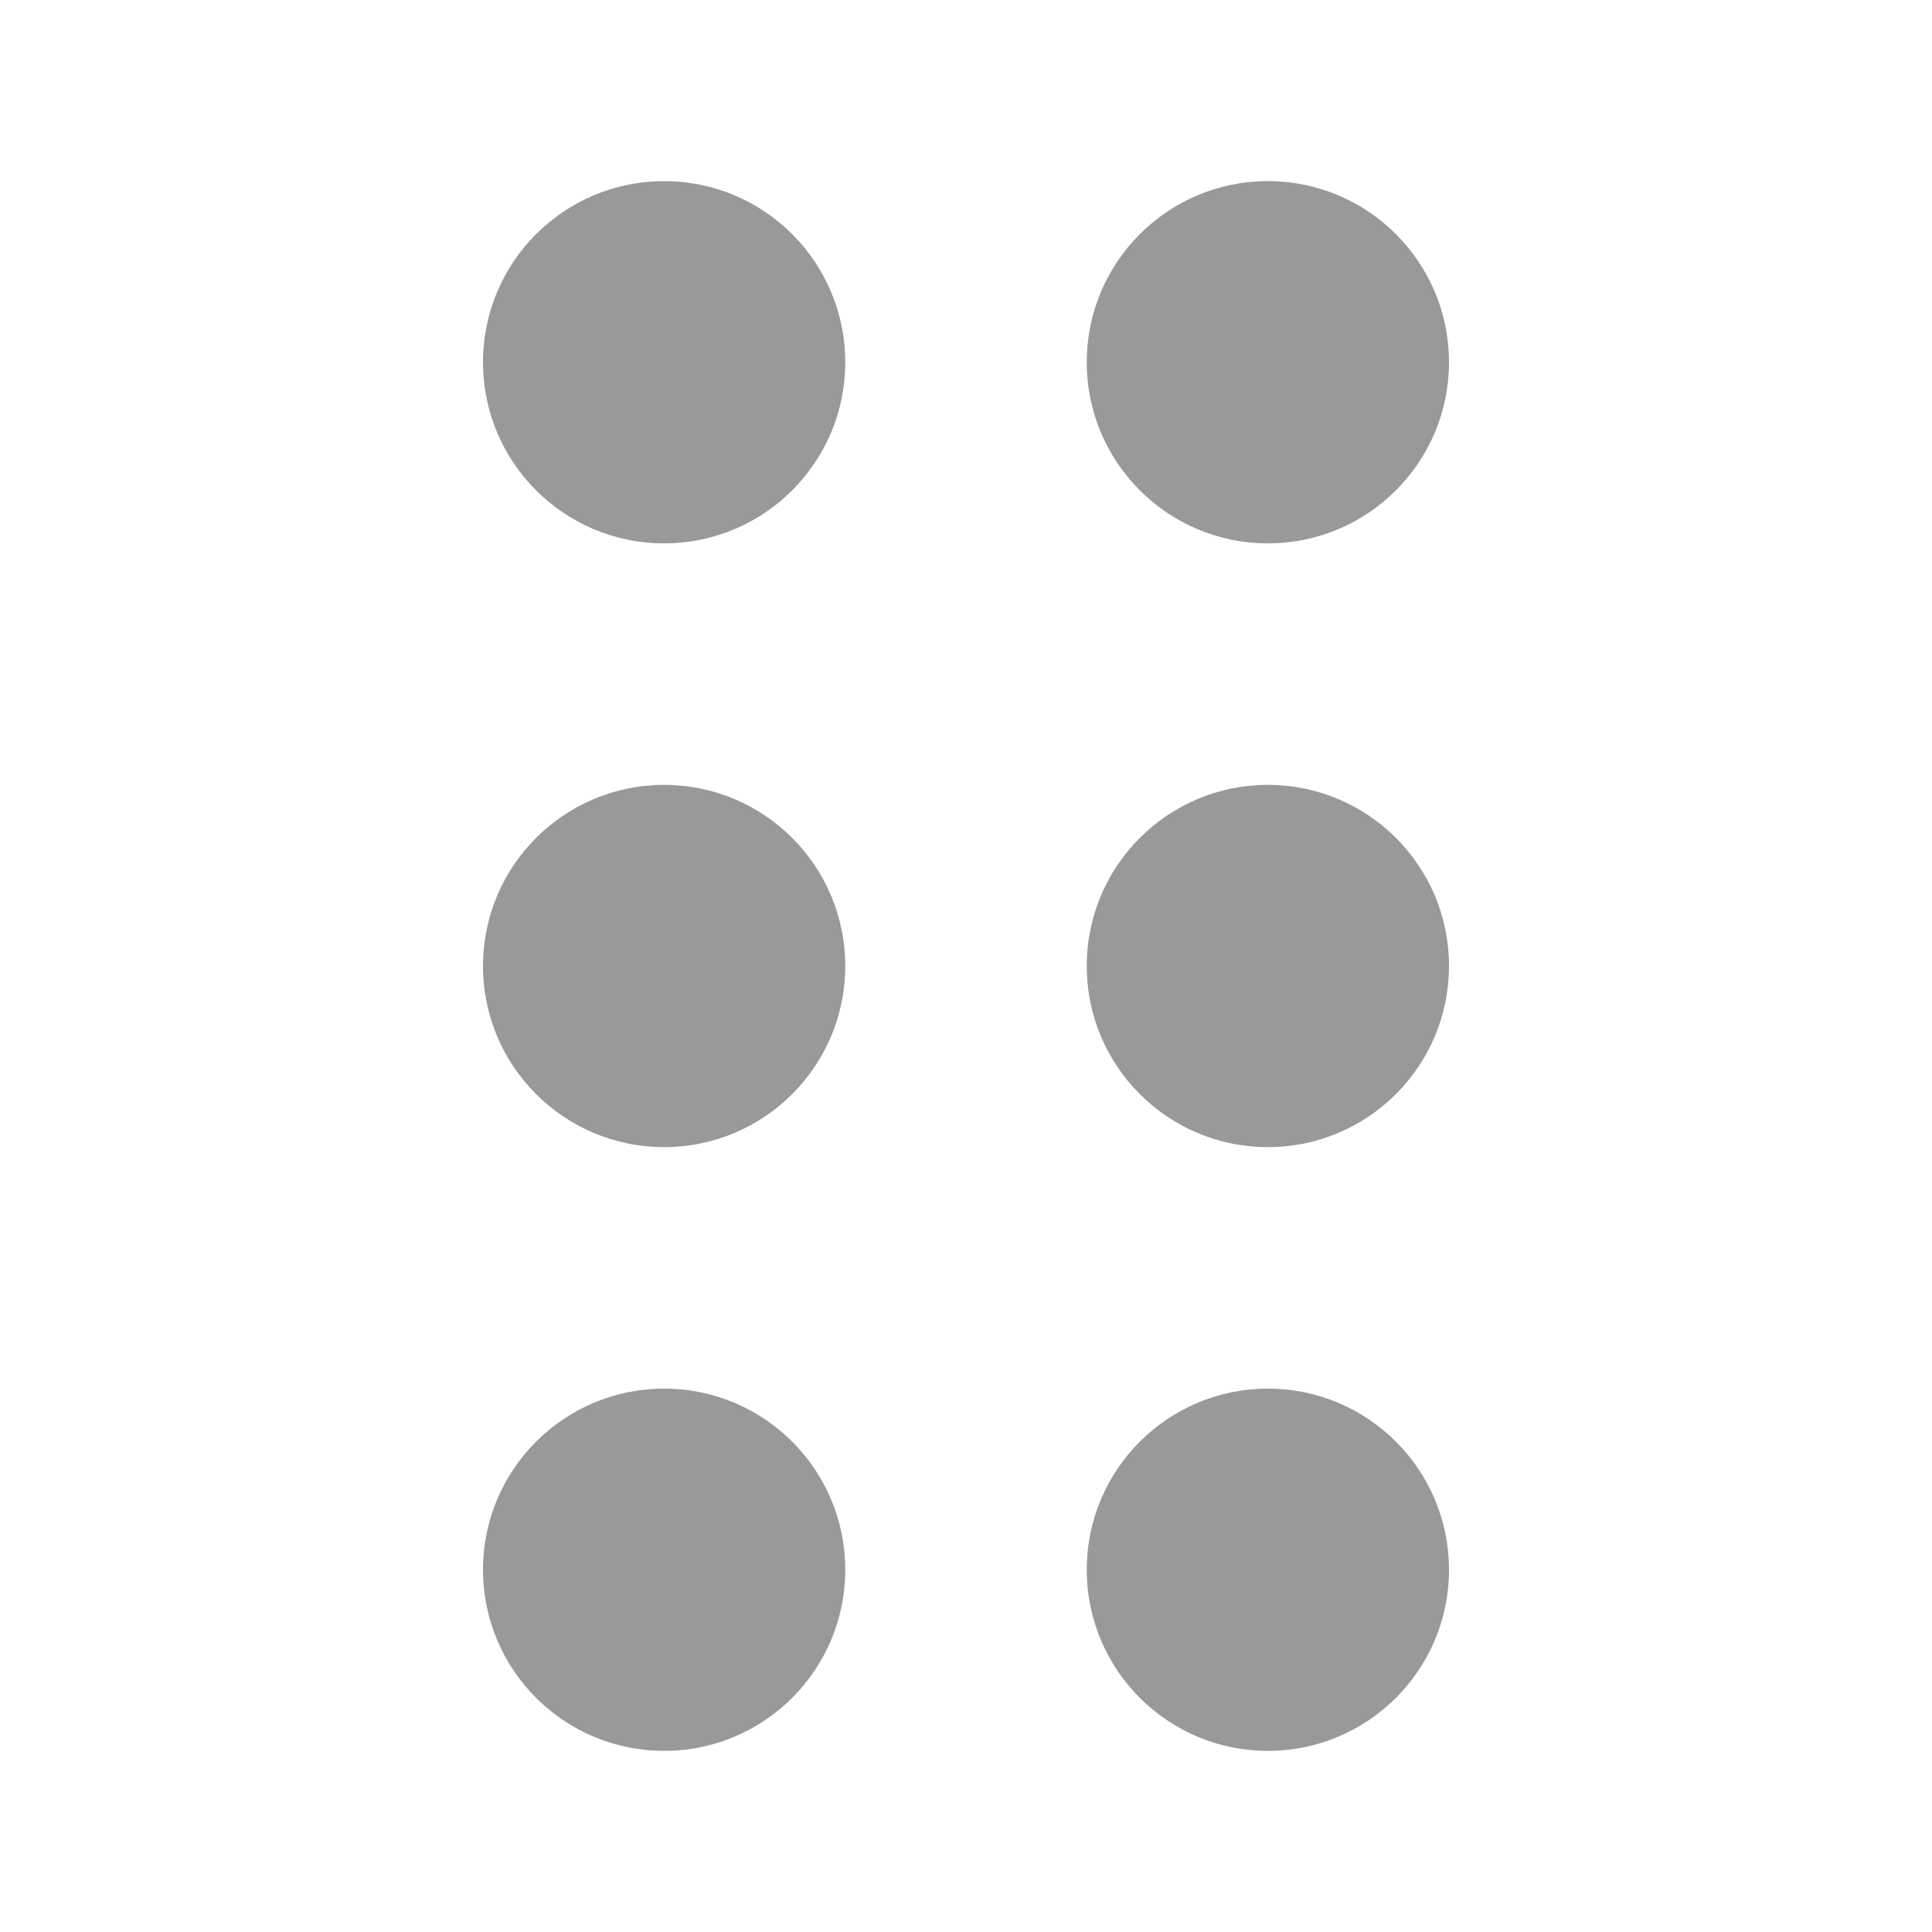
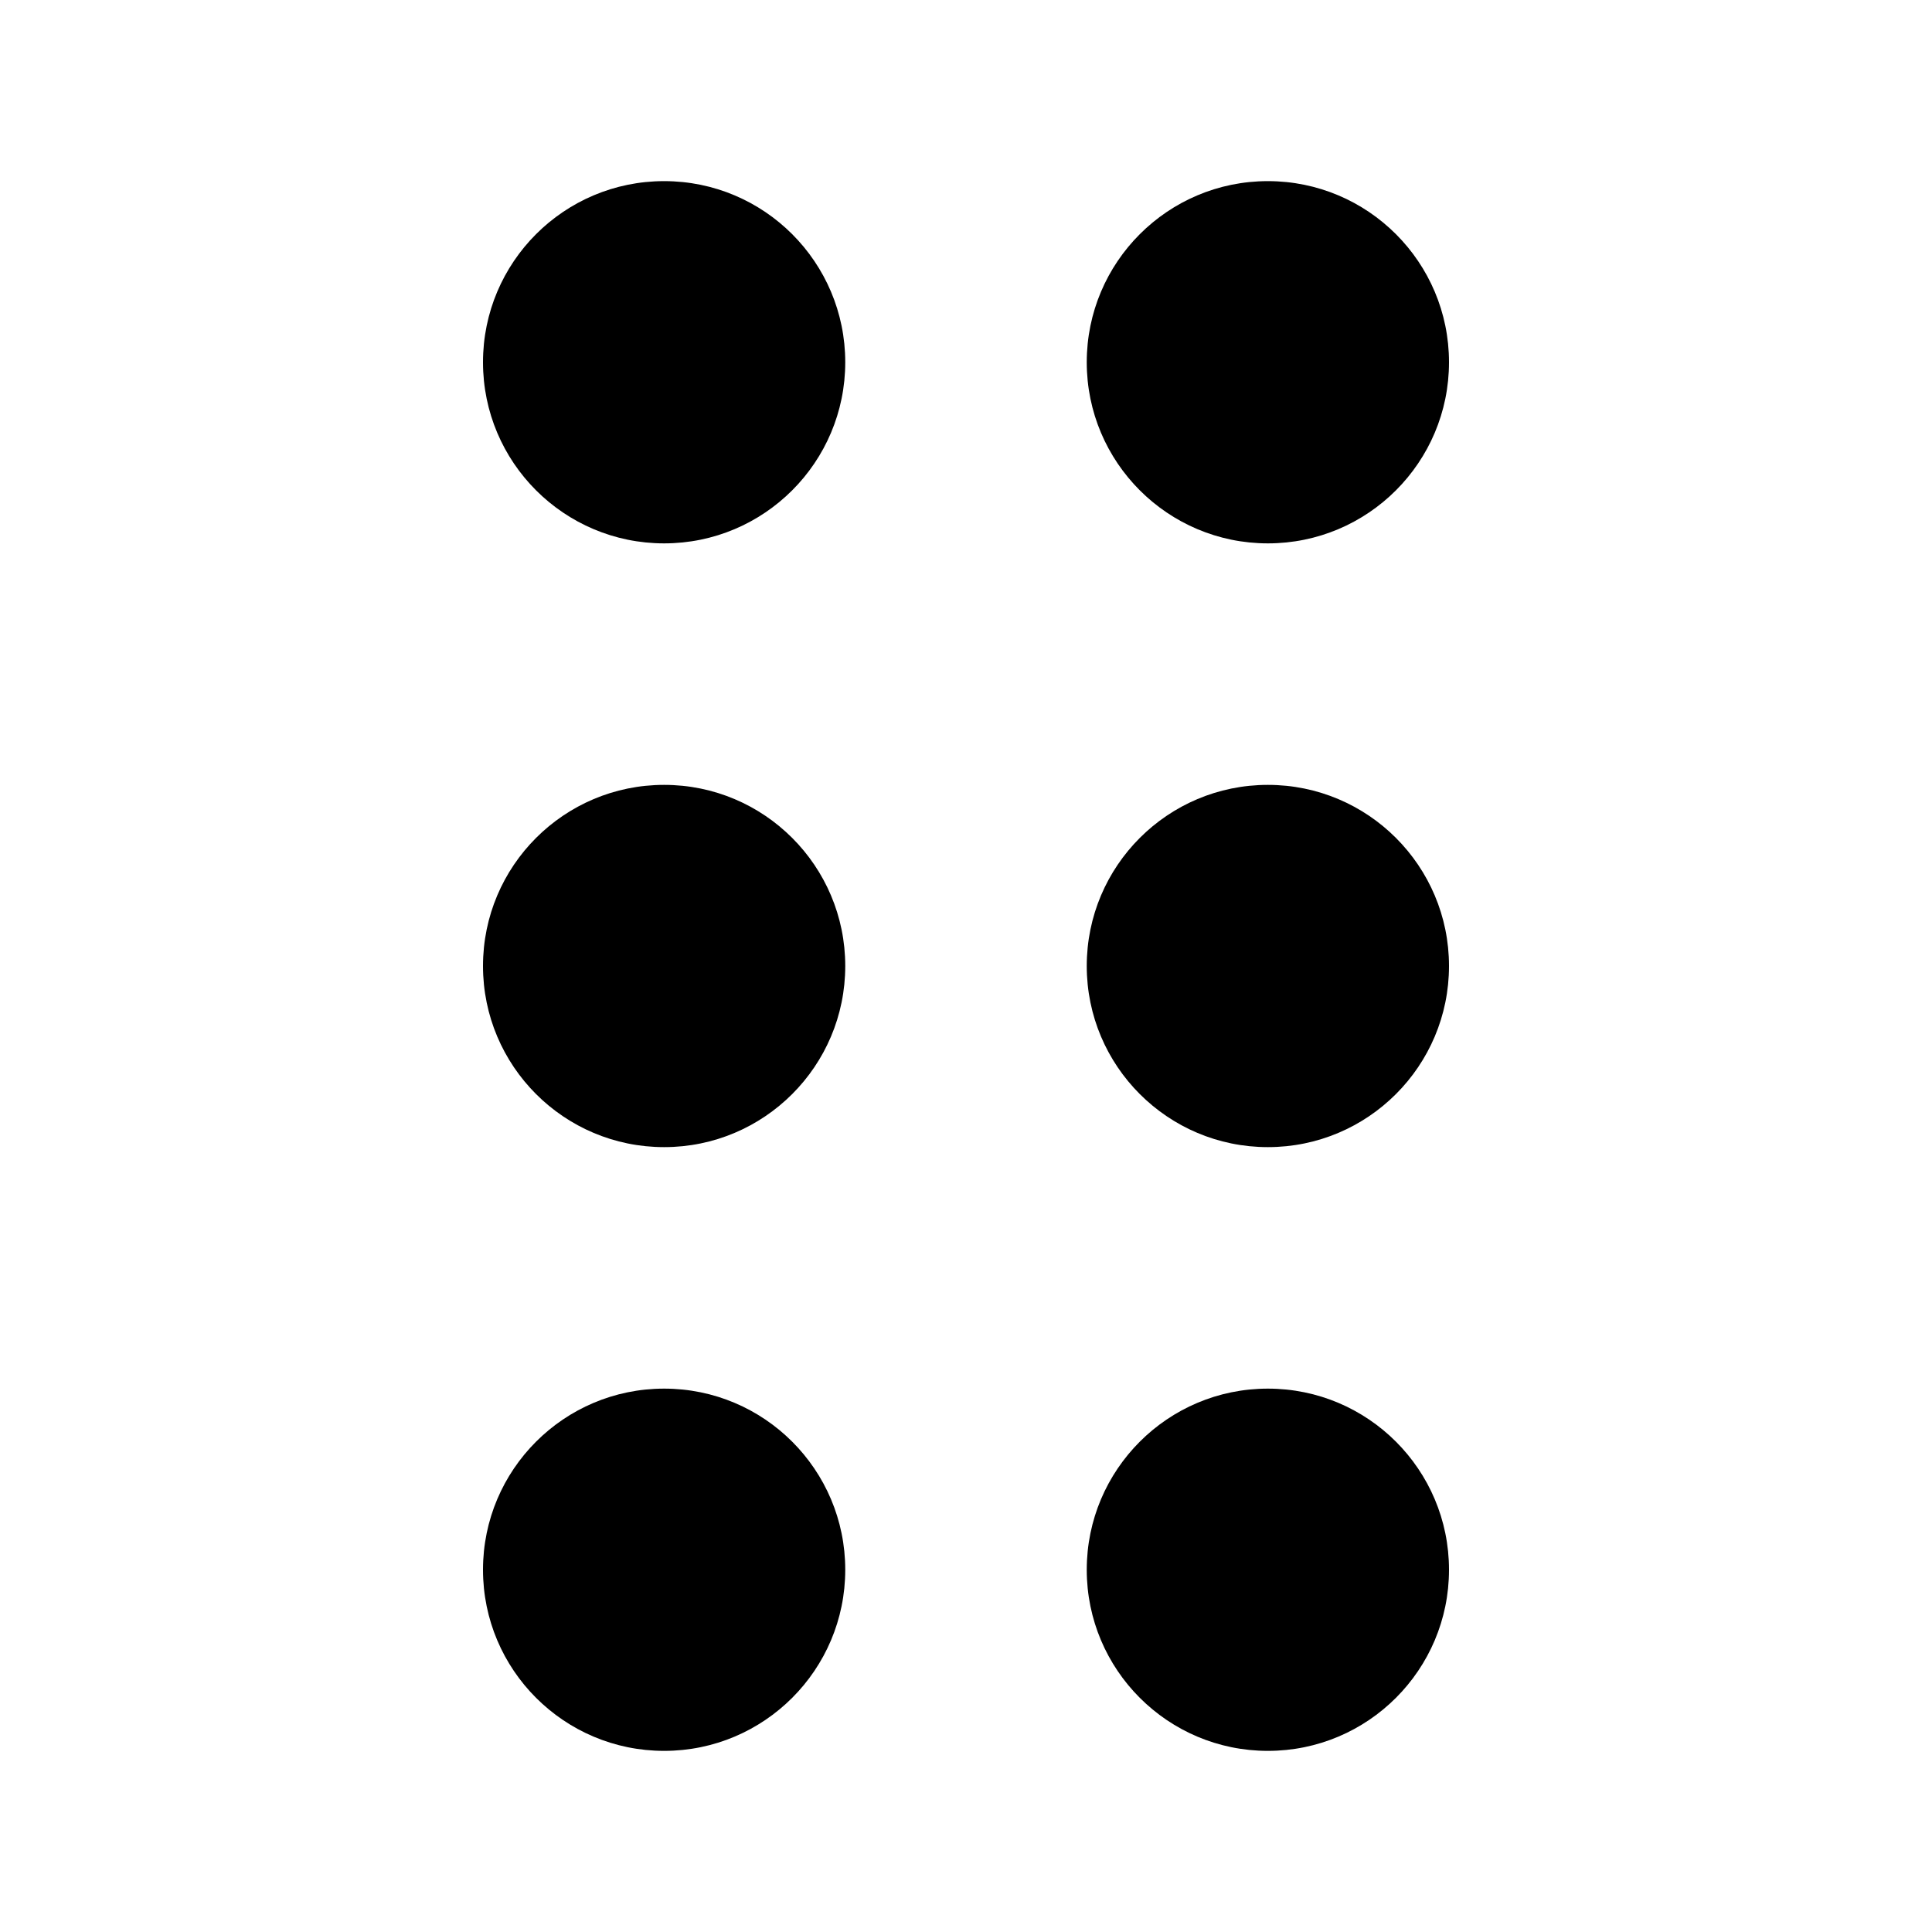
<svg xmlns="http://www.w3.org/2000/svg" width="16" height="16" viewBox="0 0 16 16" fill="none">
-   <circle cx="5.5" cy="3" r="1.5" fill="#999999" />
-   <circle cx="5.5" cy="8" r="1.5" fill="#999999" />
-   <circle cx="5.5" cy="13" r="1.5" fill="#999999" />
-   <circle cx="10.5" cy="3" r="1.5" fill="#999999" />
-   <circle cx="10.5" cy="8" r="1.5" fill="#999999" />
-   <circle cx="10.5" cy="13" r="1.5" fill="#999999" />
+   <circle cx="5.5" cy="3" r="1.5" fill="currentColor" />
+   <circle cx="5.5" cy="8" r="1.5" fill="currentColor" />
+   <circle cx="5.5" cy="13" r="1.5" fill="currentColor" />
+   <circle cx="10.5" cy="3" r="1.5" fill="currentColor" />
+   <circle cx="10.5" cy="8" r="1.5" fill="currentColor" />
+   <circle cx="10.5" cy="13" r="1.5" fill="currentColor" />
</svg>
